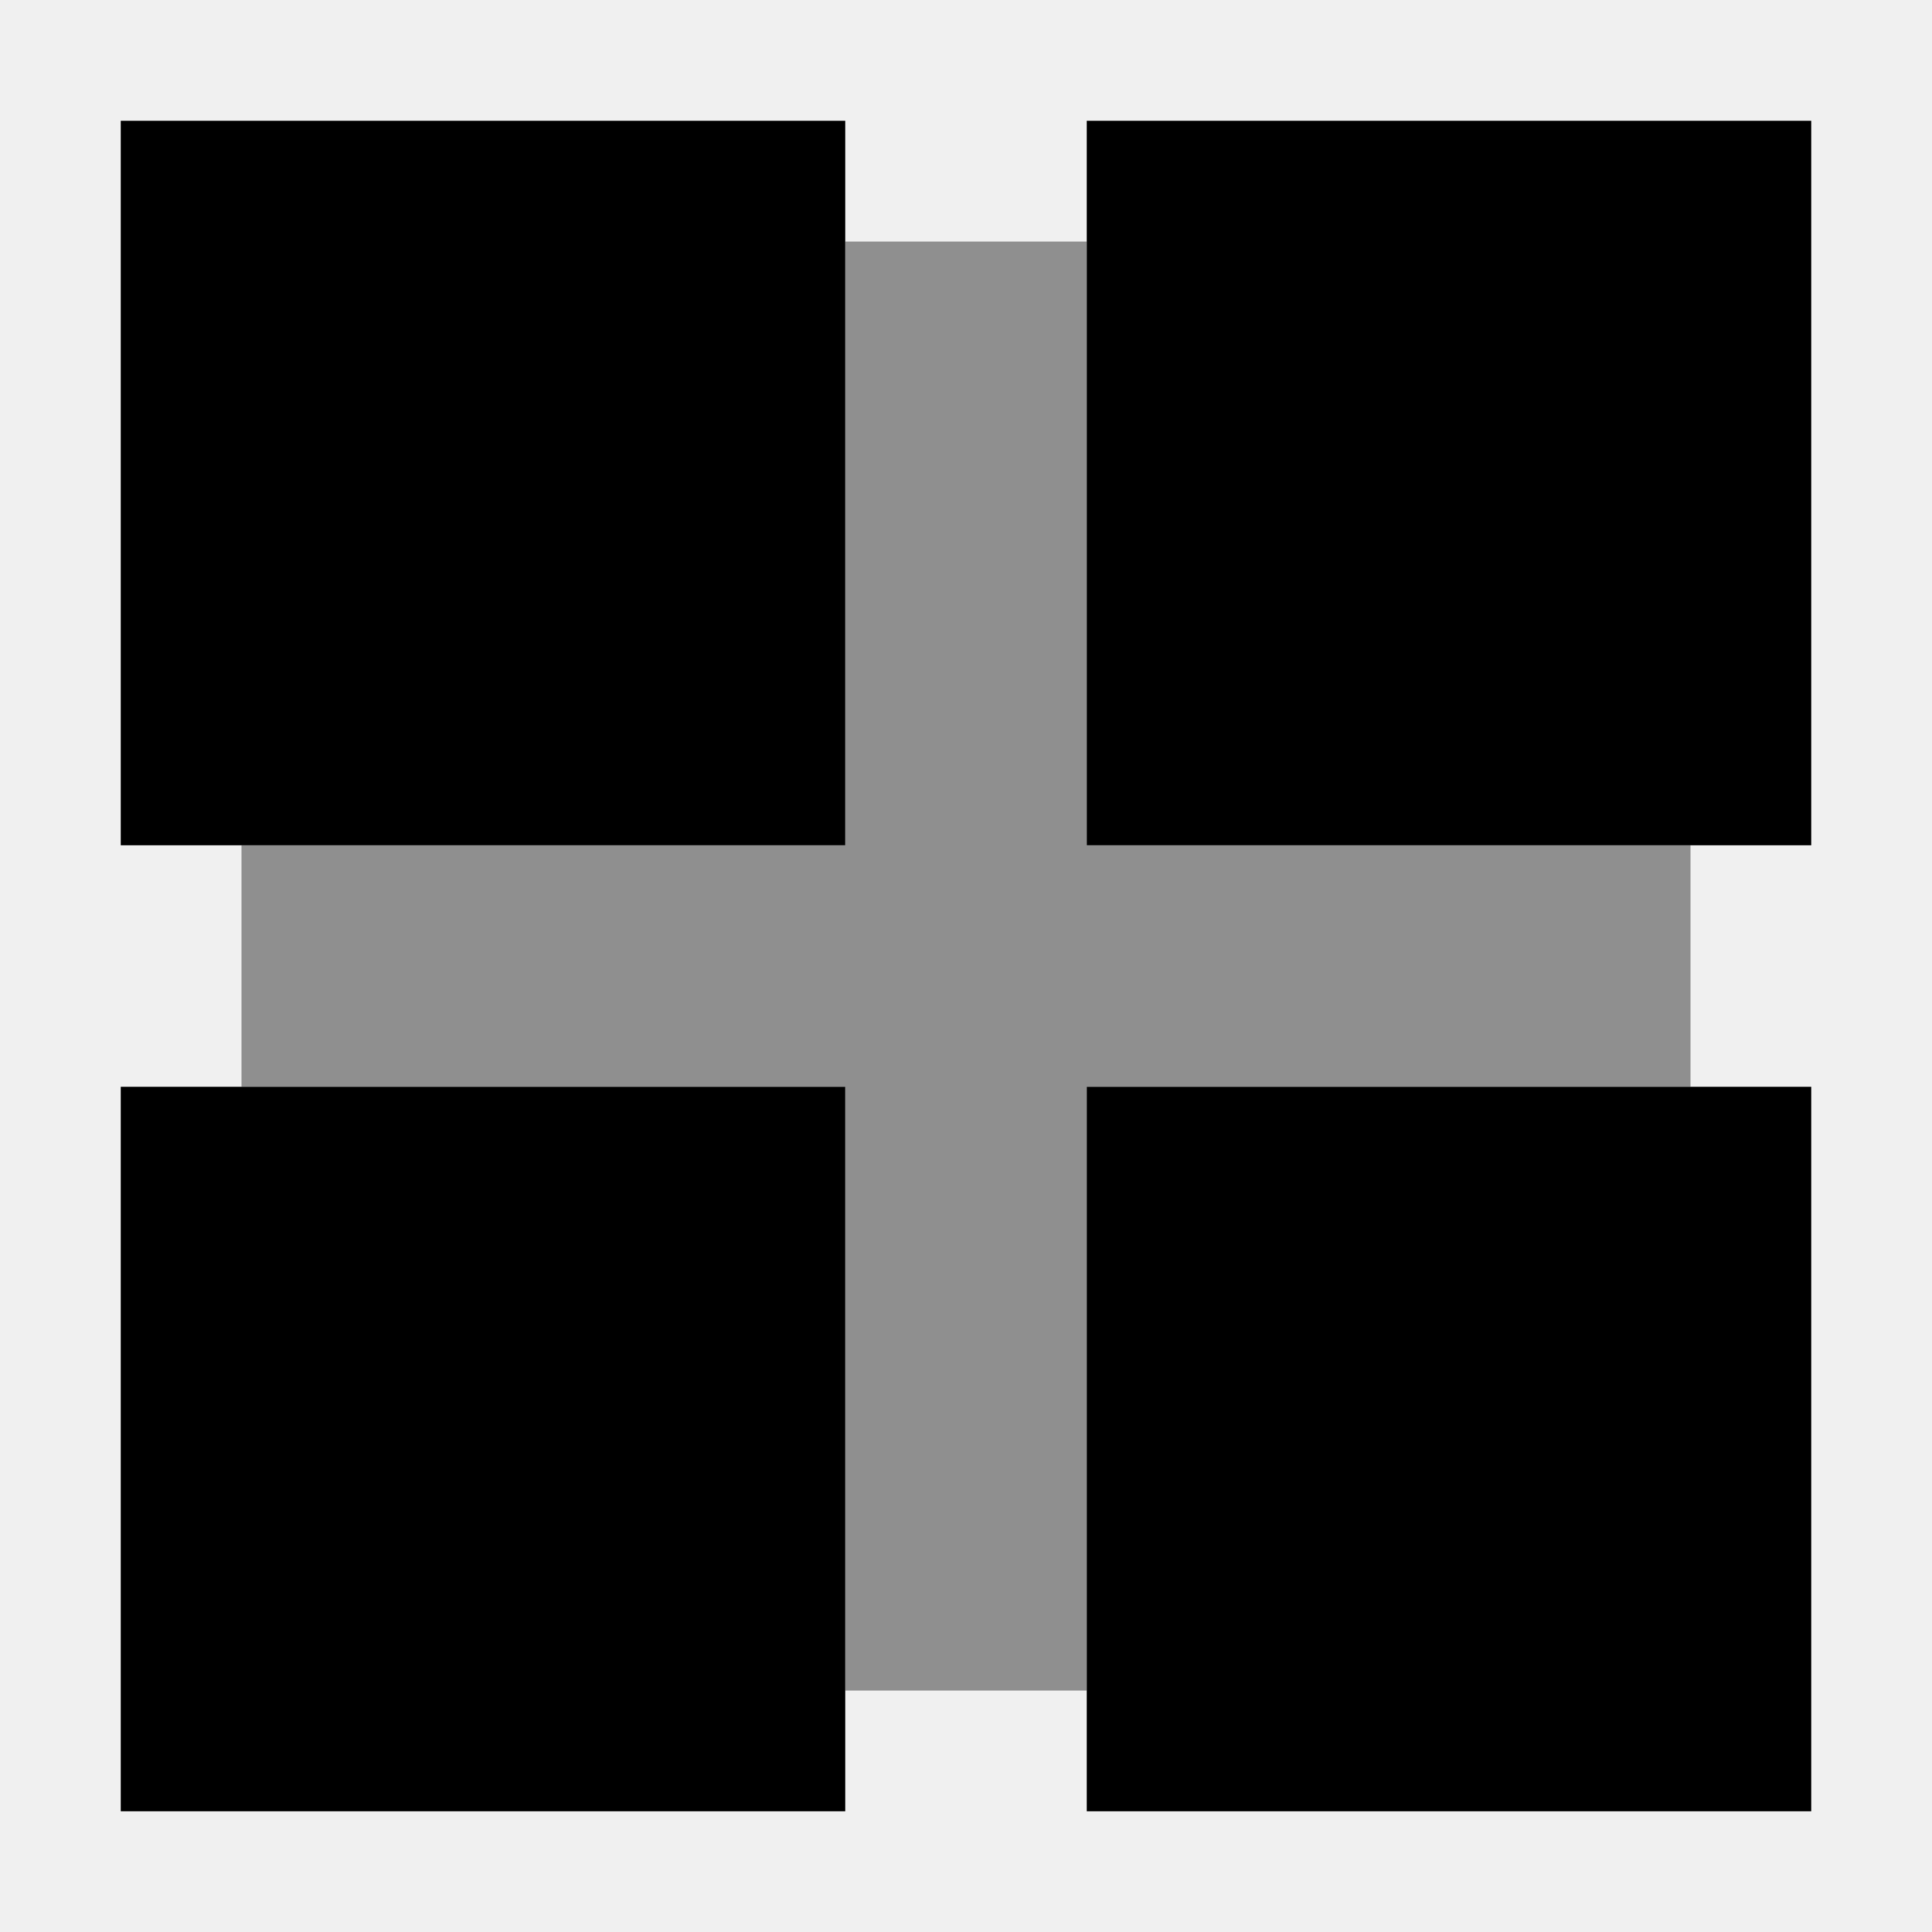
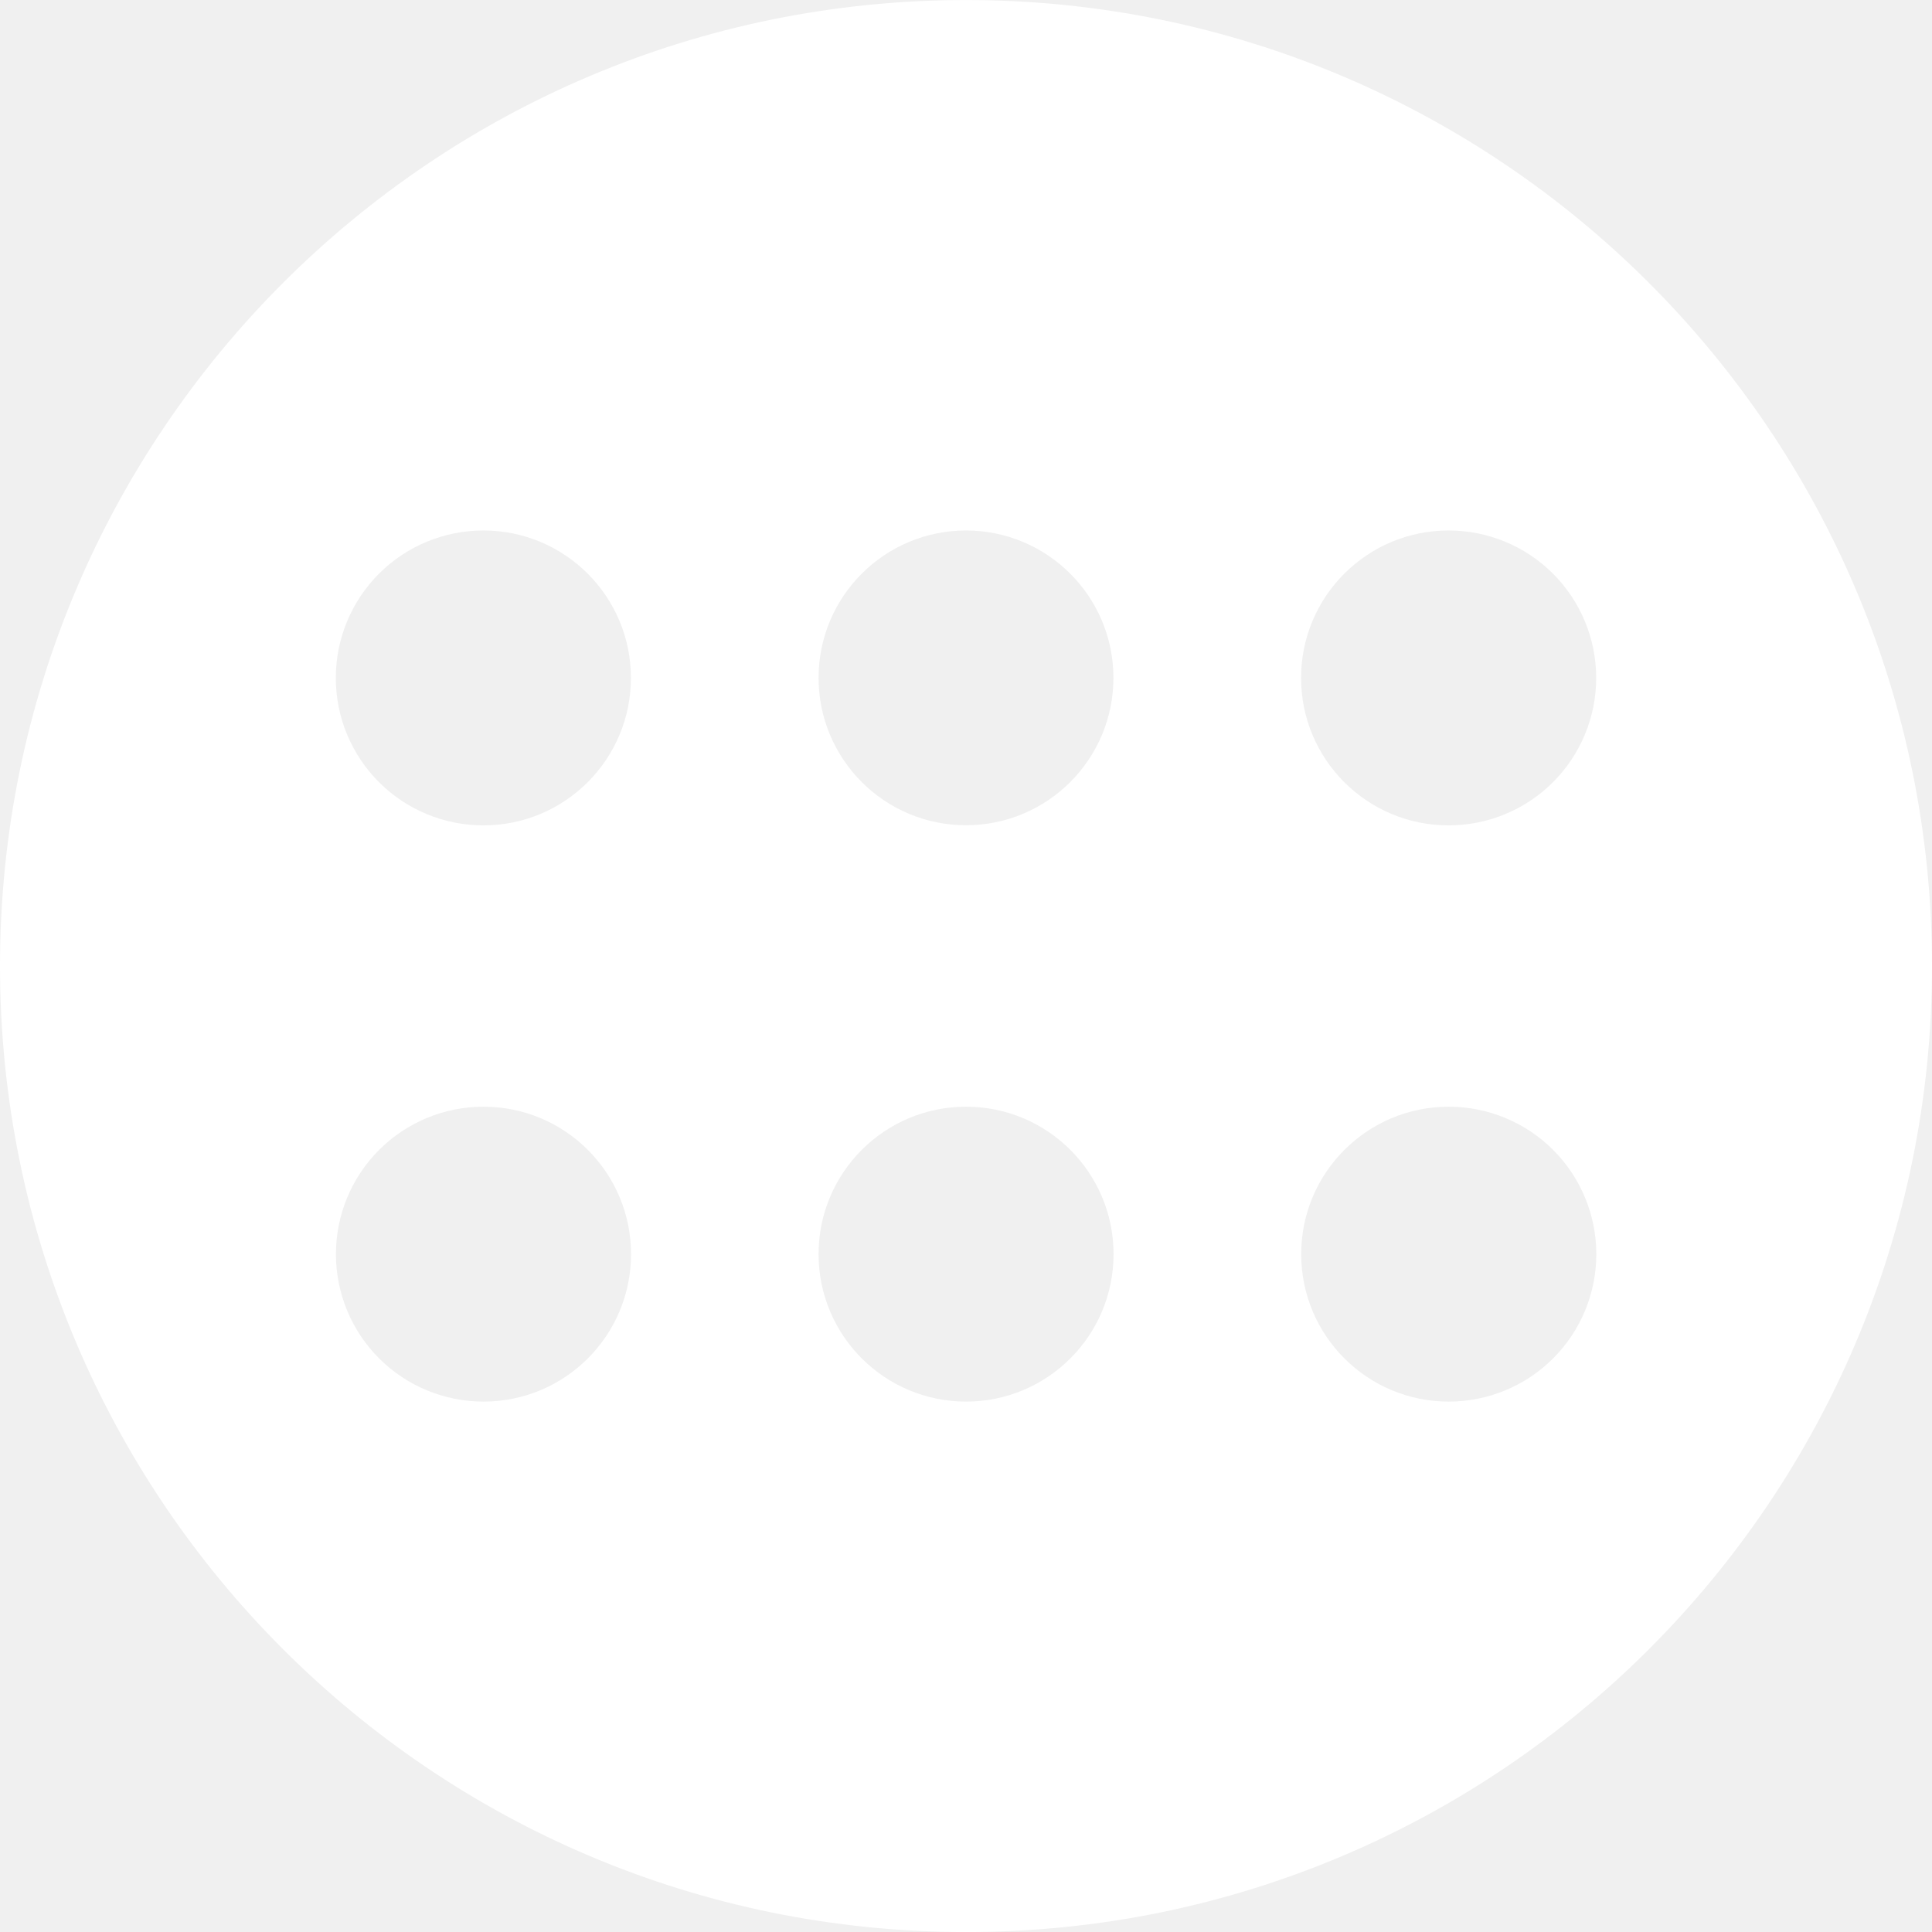
<svg xmlns="http://www.w3.org/2000/svg" xmlns:ns1="http://www.openswatchbook.org/uri/2009/osb" height="16" id="svg7384" style="enable-background:new" version="1.1" width="16">
  <defs id="defs7386">
    <linearGradient id="linearGradient5606" ns1:paint="solid">
      <stop id="stop5608" offset="0" style="stop-color:#000000;stop-opacity:1;" />
    </linearGradient>
    <filter color-interpolation-filters="sRGB" id="filter7554">
      <feBlend id="feBlend7556" in2="BackgroundImage" mode="darken" />
    </filter>
  </defs>
  <g id="layer9" style="display:inline" transform="translate(-299,-83.99667)" />
  <g id="layer10" style="display:inline;filter:url(#filter7554)" transform="translate(-299,-83.99667)" />
  <g id="layer1" style="display:inline" transform="translate(-57.9998,-700.9967)" />
  <g id="layer14" style="display:inline" transform="translate(-299,-83.99667)" />
  <g id="layer15" style="display:inline" transform="translate(-299,-83.99667)" />
  <g id="g71291" style="display:inline" transform="translate(-299,-83.99667)" />
  <g id="layer2" style="display:inline" transform="translate(-57.9998,-550.9967)" />
  <g id="g6058" style="display:inline" transform="translate(-57.9998,-550.9967)" />
  <g id="layer12" style="display:inline" transform="translate(-299,-83.99667)">
-     <path style="fill:#000000;fill-rule:evenodd;stroke:none;stroke-width:1px;stroke-linecap:butt;stroke-linejoin:miter;stroke-opacity:1;fill-opacity:1;opacity:1" d="m 308,84.997 0,6 6,0 0,-6 z" id="path4165" />
-     <path style="fill:#000000;fill-rule:evenodd;stroke:none;stroke-width:1px;stroke-linecap:butt;stroke-linejoin:miter;stroke-opacity:1;fill-opacity:1;opacity:1" d="m 306,92.997 -6,0 0,6 6,0 z" id="path4169" />
-     <path style="display:inline;fill:#000000;fill-opacity:1;fill-rule:evenodd;stroke:none;stroke-width:1px;stroke-linecap:butt;stroke-linejoin:miter;stroke-opacity:1;enable-background:new;opacity:1" d="m 308,92.997 0,6 6,0 0,-6 z" id="path4165-1" />
-     <path style="display:inline;fill:#000000;fill-opacity:1;fill-rule:evenodd;stroke:none;stroke-width:1px;stroke-linecap:butt;stroke-linejoin:miter;stroke-opacity:1;enable-background:new;opacity:1" d="m 300,84.997 0,6 6,0 0,-6 z" id="path4165-4" />
-     <path style="fill:#000000;fill-rule:evenodd;stroke:none;stroke-width:1px;stroke-linecap:butt;stroke-linejoin:miter;stroke-opacity:1;fill-opacity:1;opacity:0.405" d="m 313,90.997 0,2 -5,0 0,5 -2,0 0,-5 -5,0 0,-2 5,0 0,-5 2,0 0,5 z" id="path4174" />
+     <path style="opacity:1;fill:#000000;fill-opacity:1;fill-rule:evenodd;stroke:none;stroke-width:1px;stroke-linecap:butt;stroke-linejoin:miter;stroke-opacity:1" d="m 290.549,84.997 0,6 6,0 0,-6 z" id="path4165" />
+     <path style="opacity:1;fill:#000000;fill-opacity:1;fill-rule:evenodd;stroke:none;stroke-width:1px;stroke-linecap:butt;stroke-linejoin:miter;stroke-opacity:1" d="m 288.549,92.997 -6,0 0,6 6,0 z" id="path4169" />
+     <path style="display:inline;opacity:1;fill:#000000;fill-opacity:1;fill-rule:evenodd;stroke:none;stroke-width:1px;stroke-linecap:butt;stroke-linejoin:miter;stroke-opacity:1;enable-background:new" d="m 290.549,92.997 0,6 6,0 0,-6 z" id="path4165-1" />
+     <path style="display:inline;opacity:1;fill:#000000;fill-opacity:1;fill-rule:evenodd;stroke:none;stroke-width:1px;stroke-linecap:butt;stroke-linejoin:miter;stroke-opacity:1;enable-background:new" d="m 282.549,84.997 0,6 6,0 0,-6 z" id="path4165-4" />
+     <path style="opacity:0.405;fill:#000000;fill-opacity:1;fill-rule:evenodd;stroke:none;stroke-width:1px;stroke-linecap:butt;stroke-linejoin:miter;stroke-opacity:1" d="m 295.549,90.997 0,2 -5,0 0,5 -2,0 0,-5 -5,0 0,-2 5,0 0,-5 2,0 0,5 z" id="path4174" />
+     <path style="opacity:1;fill:#ffffff;fill-opacity:1;stroke:none;stroke-width:30.8;stroke-linejoin:round;stroke-miterlimit:4;stroke-dasharray:none;stroke-dashoffset:0;stroke-opacity:1" d="m 307,83.997 a 8,8 0 0 0 -8,8 8,8 0 0 0 8,8 8,8 0 0 0 8,-8 8,8 0 0 0 -8,-8 z m -3.996,4.393 a 1.221,1.221 0 0 1 1.221,1.221 1.221,1.221 0 0 1 -1.221,1.221 1.221,1.221 0 0 1 -1.223,-1.221 1.221,1.221 0 0 1 1.223,-1.221 z m 3.996,0 a 1.221,1.221 0 0 1 1.221,1.221 A 1.221,1.221 0 0 1 307,90.831 1.221,1.221 0 0 1 305.779,89.611 1.221,1.221 0 0 1 307,88.39 Z m 3.996,0 a 1.221,1.221 0 0 1 1.223,1.221 1.221,1.221 0 0 1 -1.223,1.221 1.221,1.221 0 0 1 -1.221,-1.221 1.221,1.221 0 0 1 1.221,-1.221 z m -7.991,4.772 a 1.221,1.221 0 0 1 1.221,1.221 1.221,1.221 0 0 1 -1.221,1.221 1.221,1.221 0 0 1 -1.223,-1.221 1.221,1.221 0 0 1 1.223,-1.221 z m 3.996,0 a 1.221,1.221 0 0 1 1.221,1.221 A 1.221,1.221 0 0 1 307,95.604 1.221,1.221 0 0 1 305.779,94.383 1.221,1.221 0 0 1 307,93.162 Z m 3.996,0 a 1.221,1.221 0 0 1 1.223,1.221 1.221,1.221 0 0 1 -1.223,1.221 1.221,1.221 0 0 1 -1.221,-1.221 1.221,1.221 0 0 1 1.221,-1.221 z" id="path4154" />
  </g>
</svg>
